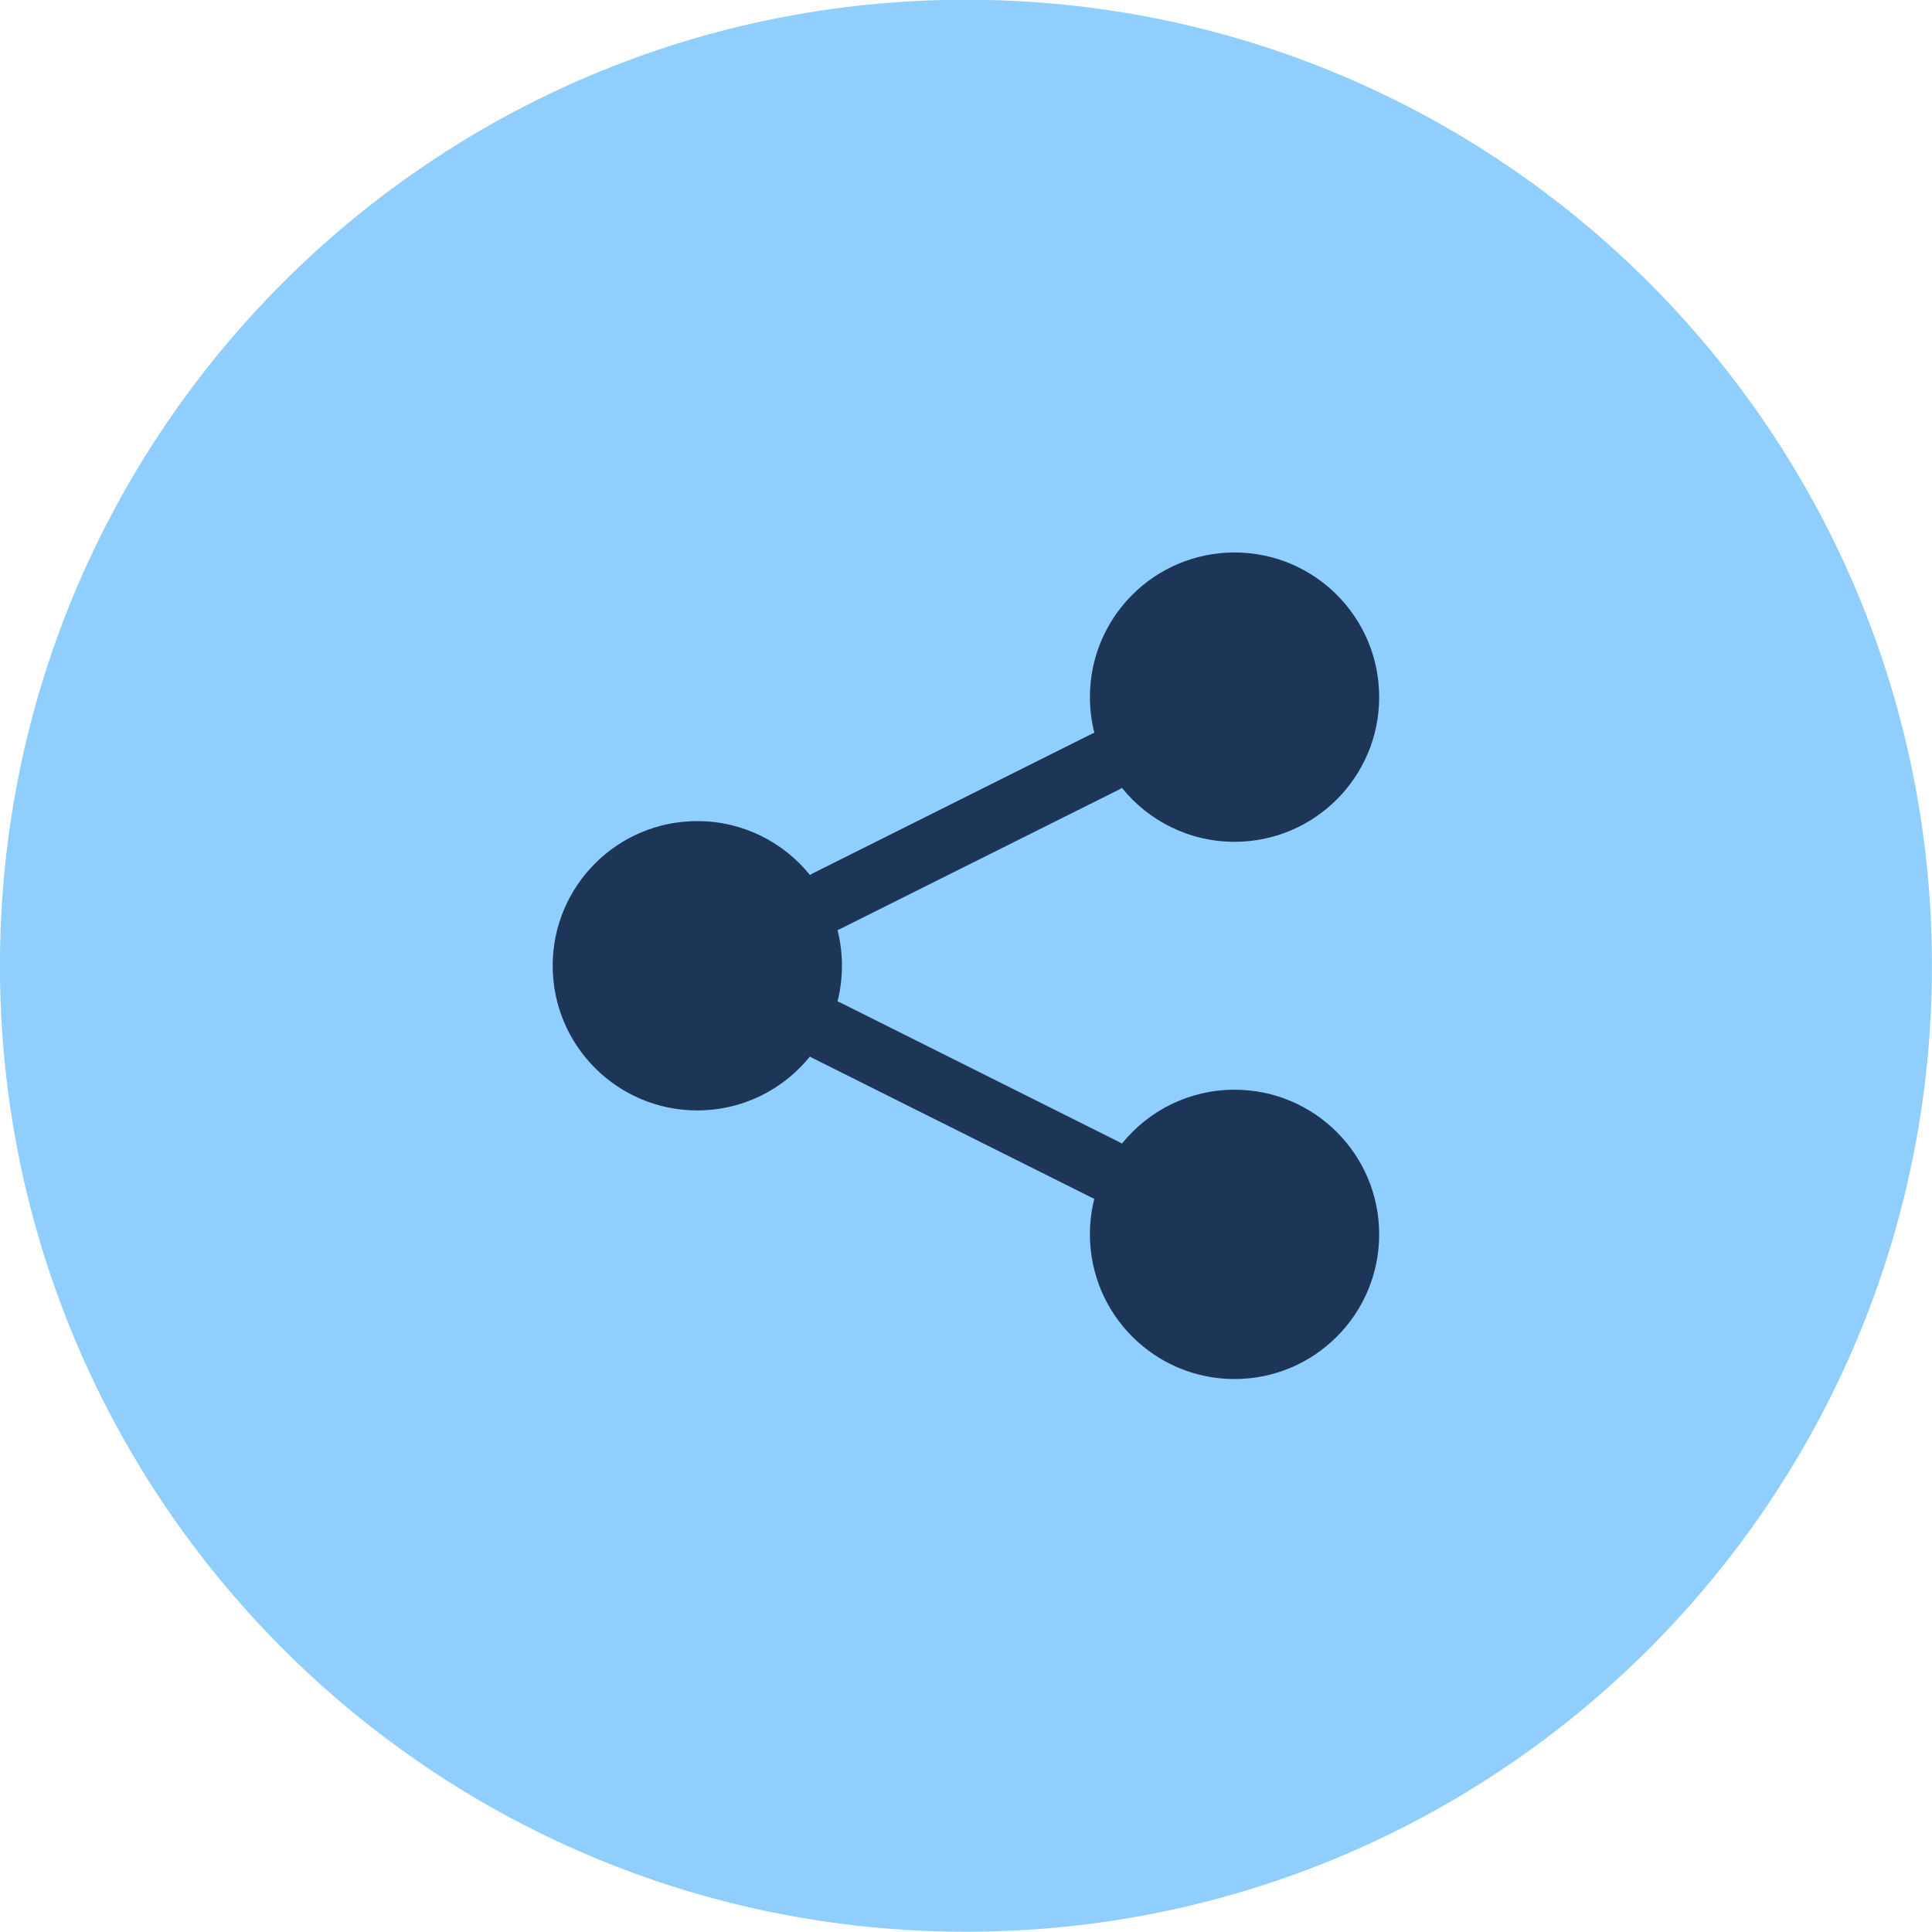
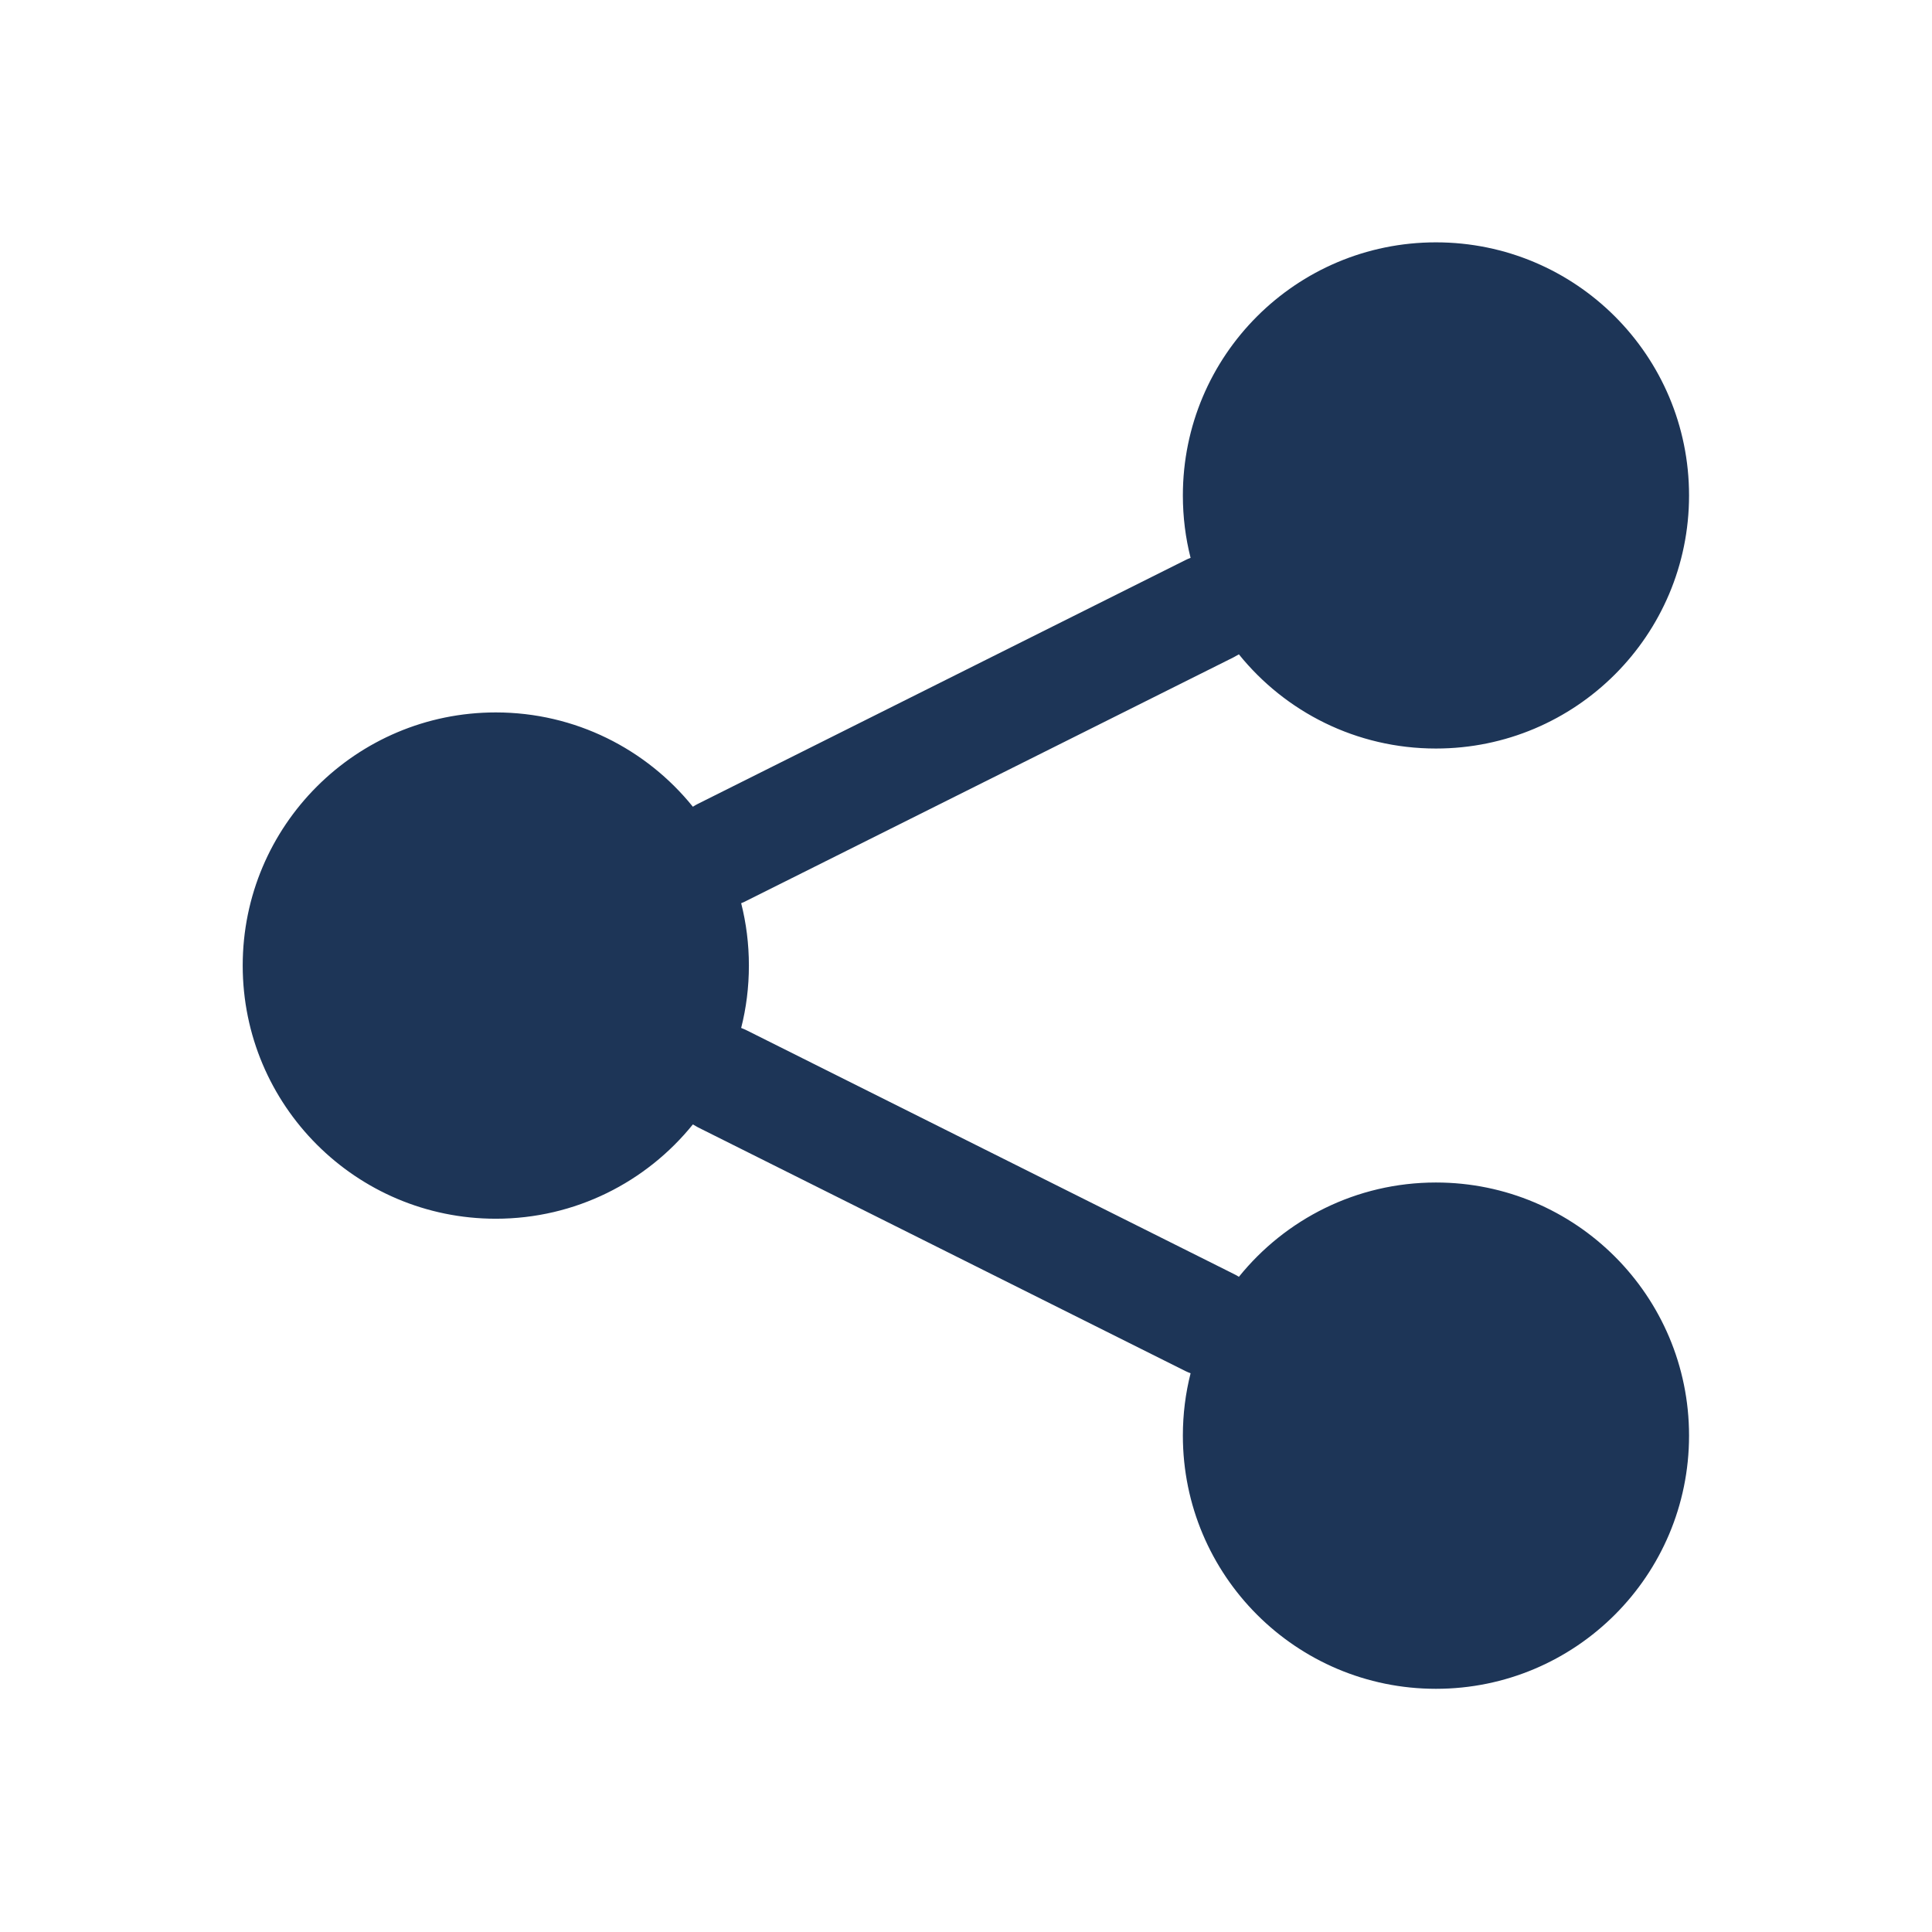
- <svg xmlns="http://www.w3.org/2000/svg" width="28" height="28" viewBox="0 0 28 28" fill="none">
-   <rect x="28" y="-0.003" width="28" height="28" rx="14" transform="rotate(90.0042 28 -0.00267029)" fill="#8FCEFD" />
-   <path fill-rule="evenodd" clip-rule="evenodd" d="M19.988 10.103C19.988 11.261 19.05 12.2 17.892 12.2C17.233 12.2 16.644 11.895 16.26 11.419C16.246 11.427 16.232 11.435 16.218 11.443L12.182 13.46C12.168 13.468 12.153 13.474 12.138 13.48C12.18 13.645 12.202 13.818 12.202 13.996C12.202 14.175 12.18 14.348 12.138 14.513C12.153 14.519 12.168 14.525 12.182 14.532L16.218 16.55C16.232 16.557 16.246 16.565 16.26 16.574C16.644 16.098 17.233 15.793 17.892 15.793C19.05 15.793 19.988 16.732 19.988 17.889C19.988 19.047 19.05 19.986 17.892 19.986C16.734 19.986 15.796 19.047 15.796 17.889C15.796 17.711 15.818 17.538 15.86 17.373C15.845 17.367 15.83 17.361 15.816 17.354L11.78 15.336C11.766 15.329 11.752 15.32 11.738 15.312C11.354 15.788 10.765 16.093 10.106 16.093C8.948 16.093 8.01 15.154 8.01 13.996C8.01 12.839 8.948 11.9 10.106 11.9C10.765 11.9 11.354 12.205 11.738 12.681C11.752 12.672 11.766 12.664 11.78 12.657L15.816 10.639C15.83 10.632 15.845 10.625 15.86 10.62C15.818 10.455 15.796 10.281 15.796 10.103C15.796 8.945 16.734 8.007 17.892 8.007C19.05 8.007 19.988 8.945 19.988 10.103Z" fill="#1D3557" />
+ <svg xmlns="http://www.w3.org/2000/svg" width="16" height="16" viewBox="0 0 16 16" fill="none">
+   <path fill-rule="evenodd" clip-rule="evenodd" d="M13.988 4.103C13.988 5.261 13.05 6.199 11.892 6.199C11.232 6.199 10.644 5.895 10.26 5.419C10.246 5.427 10.232 5.435 10.217 5.443L6.182 7.46C6.168 7.468 6.153 7.474 6.138 7.48C6.18 7.645 6.202 7.818 6.202 7.996C6.202 8.175 6.18 8.348 6.138 8.513C6.153 8.519 6.168 8.525 6.182 8.532L10.217 10.55C10.232 10.557 10.246 10.565 10.26 10.574C10.644 10.098 11.232 9.793 11.892 9.793C13.05 9.793 13.988 10.732 13.988 11.889C13.988 13.047 13.05 13.986 11.892 13.986C10.734 13.986 9.796 13.047 9.796 11.889C9.796 11.711 9.818 11.538 9.86 11.373C9.845 11.367 9.83 11.361 9.816 11.354L5.78 9.336C5.766 9.328 5.752 9.32 5.738 9.312C5.354 9.788 4.765 10.093 4.106 10.093C2.948 10.093 2.01 9.154 2.01 7.996C2.01 6.839 2.948 5.9 4.106 5.9C4.765 5.9 5.354 6.205 5.738 6.681C5.752 6.672 5.766 6.664 5.78 6.657L9.816 4.639C9.83 4.632 9.845 4.625 9.86 4.62C9.818 4.455 9.796 4.282 9.796 4.103C9.796 2.945 10.734 2.007 11.892 2.007C13.05 2.007 13.988 2.945 13.988 4.103Z" fill="#1D3557" />
</svg>
